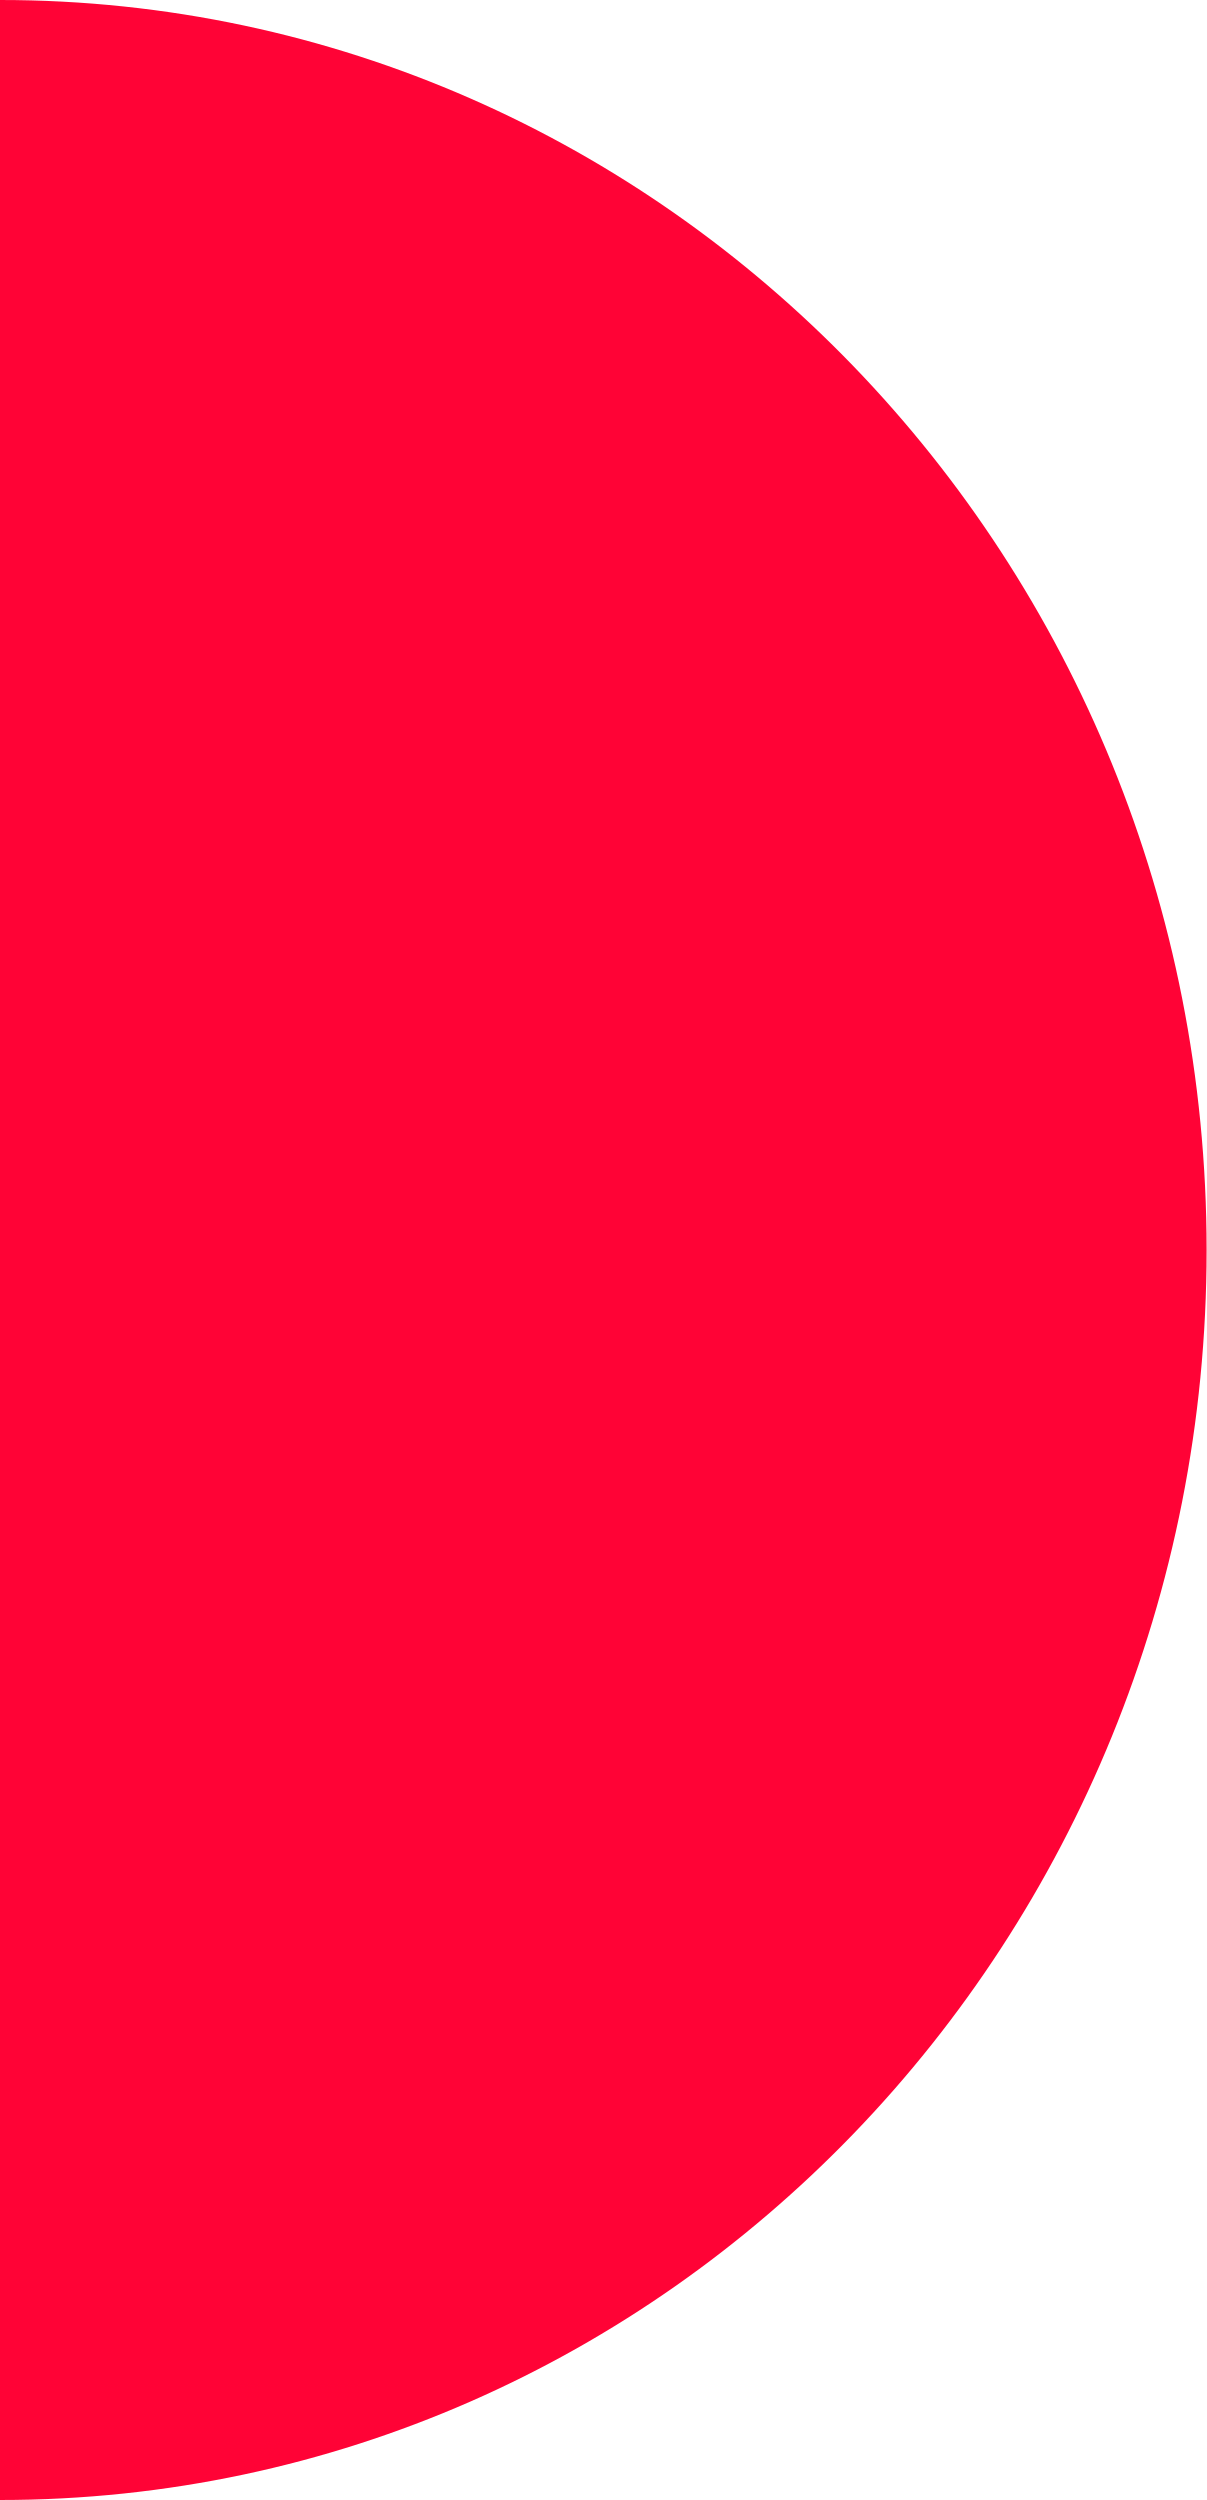
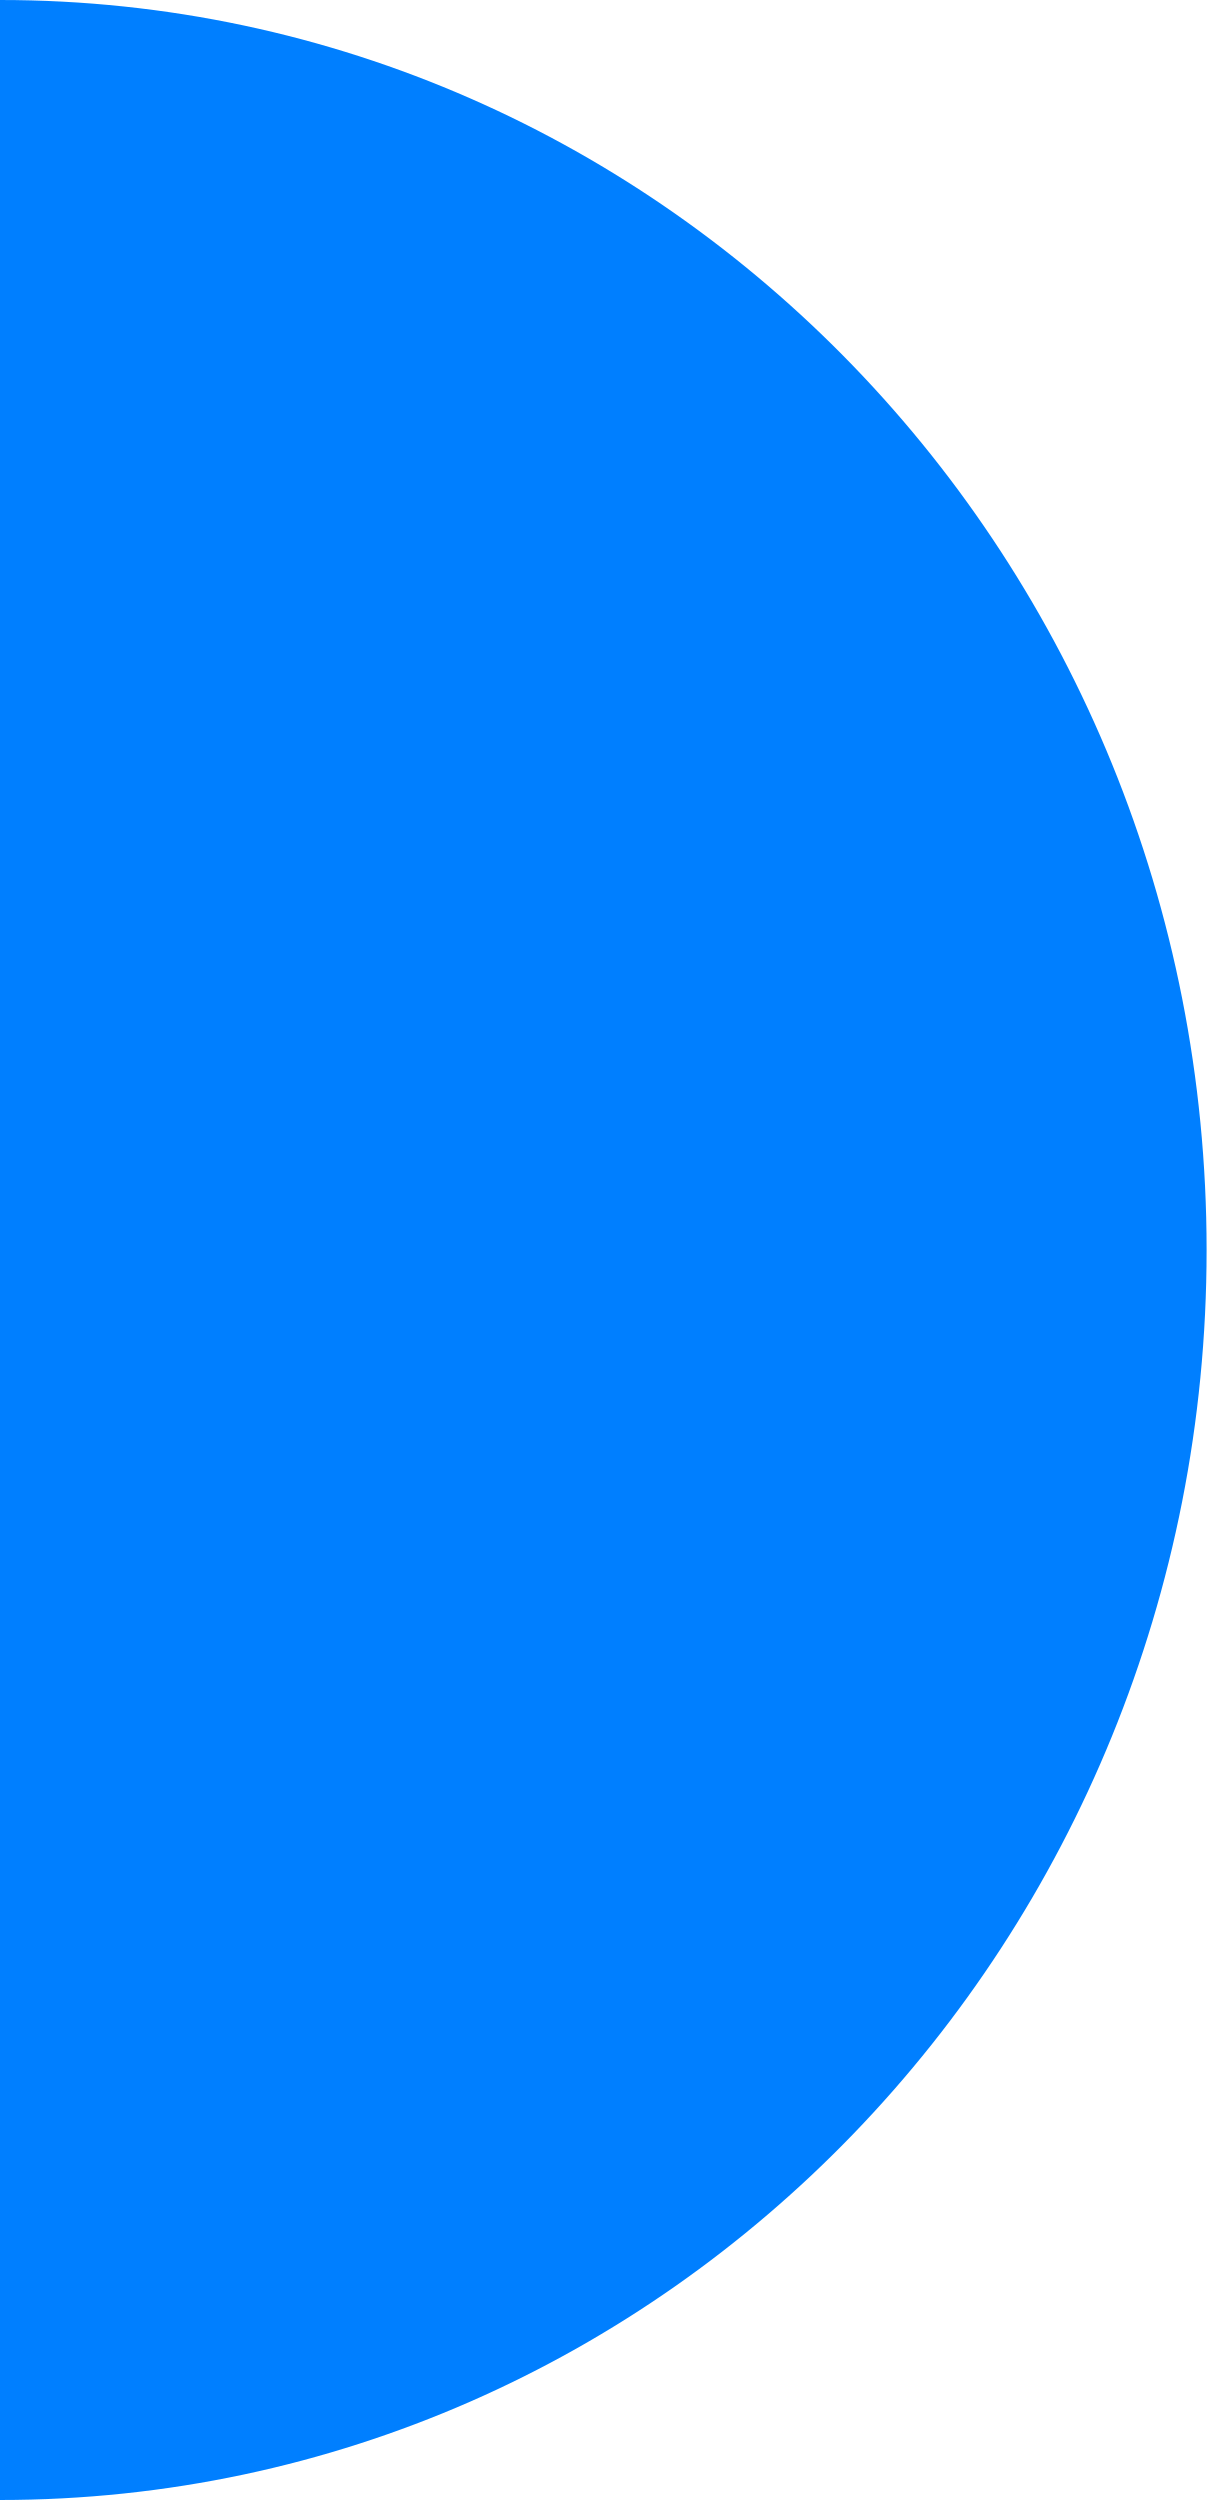
<svg xmlns="http://www.w3.org/2000/svg" width="278" height="576" viewBox="0 0 278 576" fill="none">
-   <path d="M-1.09786e-05 1.77308e-05L-3.61563e-05 576C153.796 576 278 446.897 278 288C278 129.103 153.796 2.44535e-05 -1.09786e-05 1.77308e-05Z" fill="#FF0336" />
+   <path d="M-1.09786e-05 1.77308e-05L-3.61563e-05 576C153.796 576 278 446.897 278 288C278 129.103 153.796 2.44535e-05 -1.09786e-05 1.77308e-05Z" fill="#007FFF" />
</svg>
